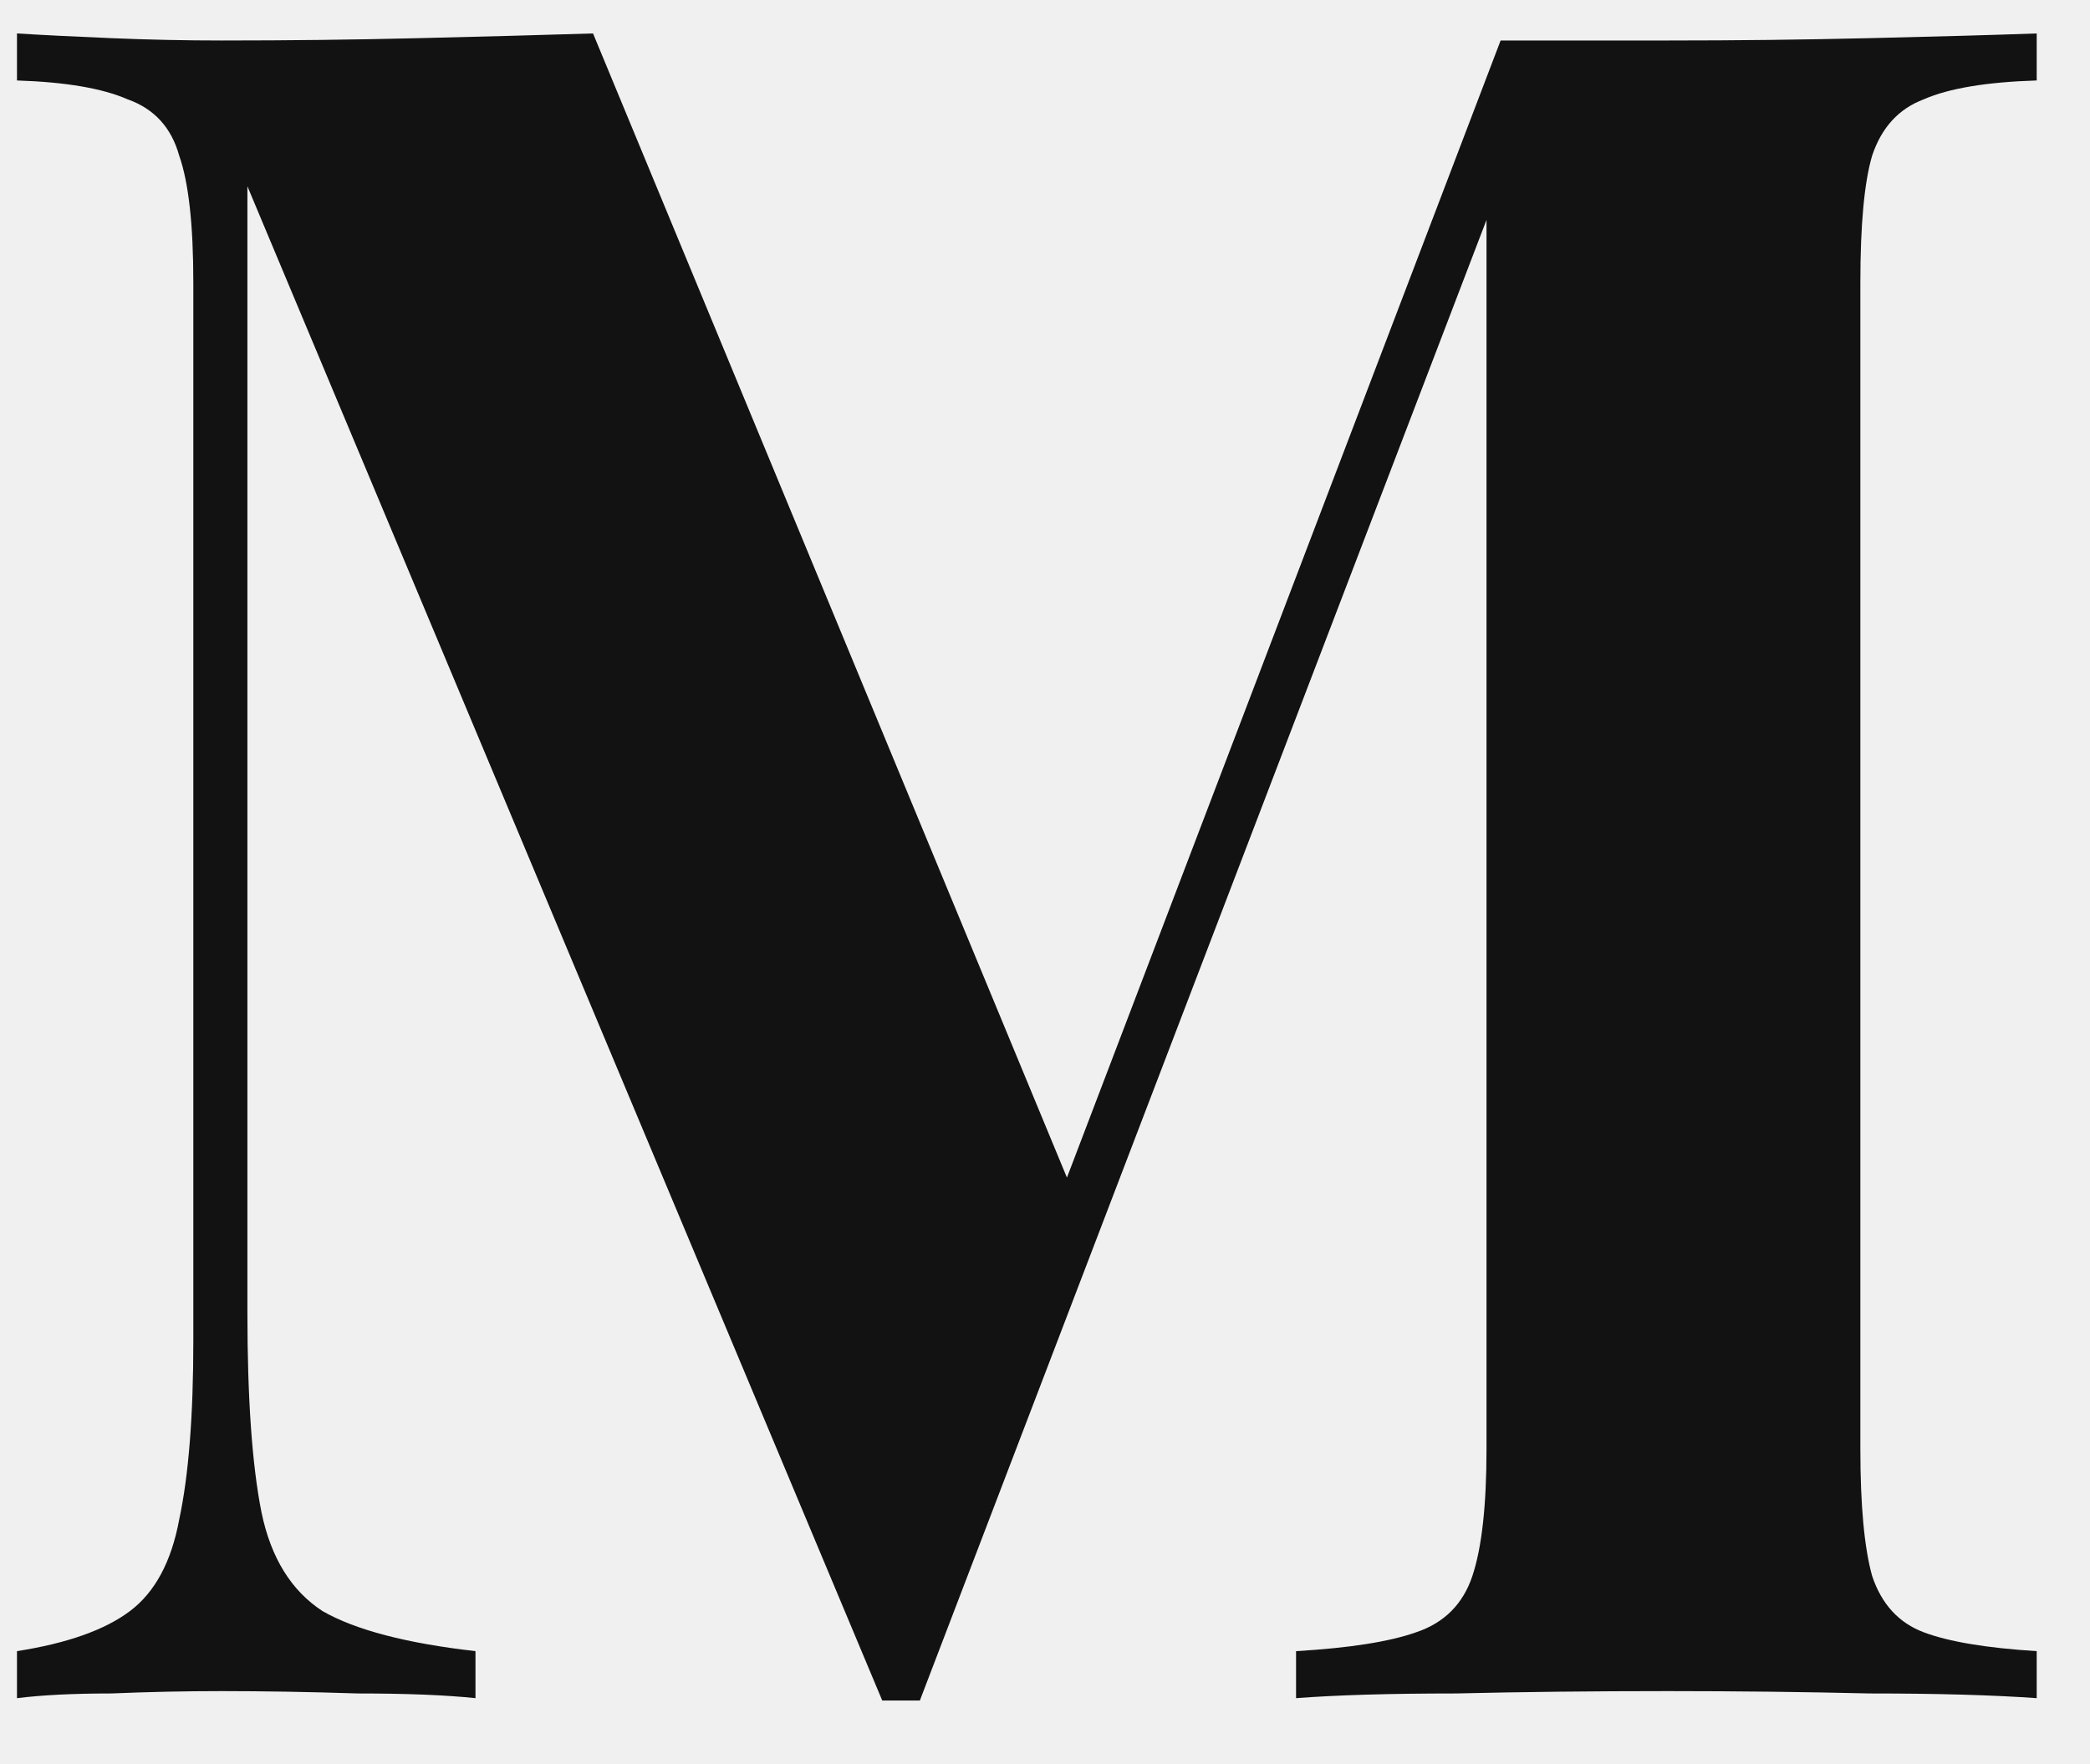
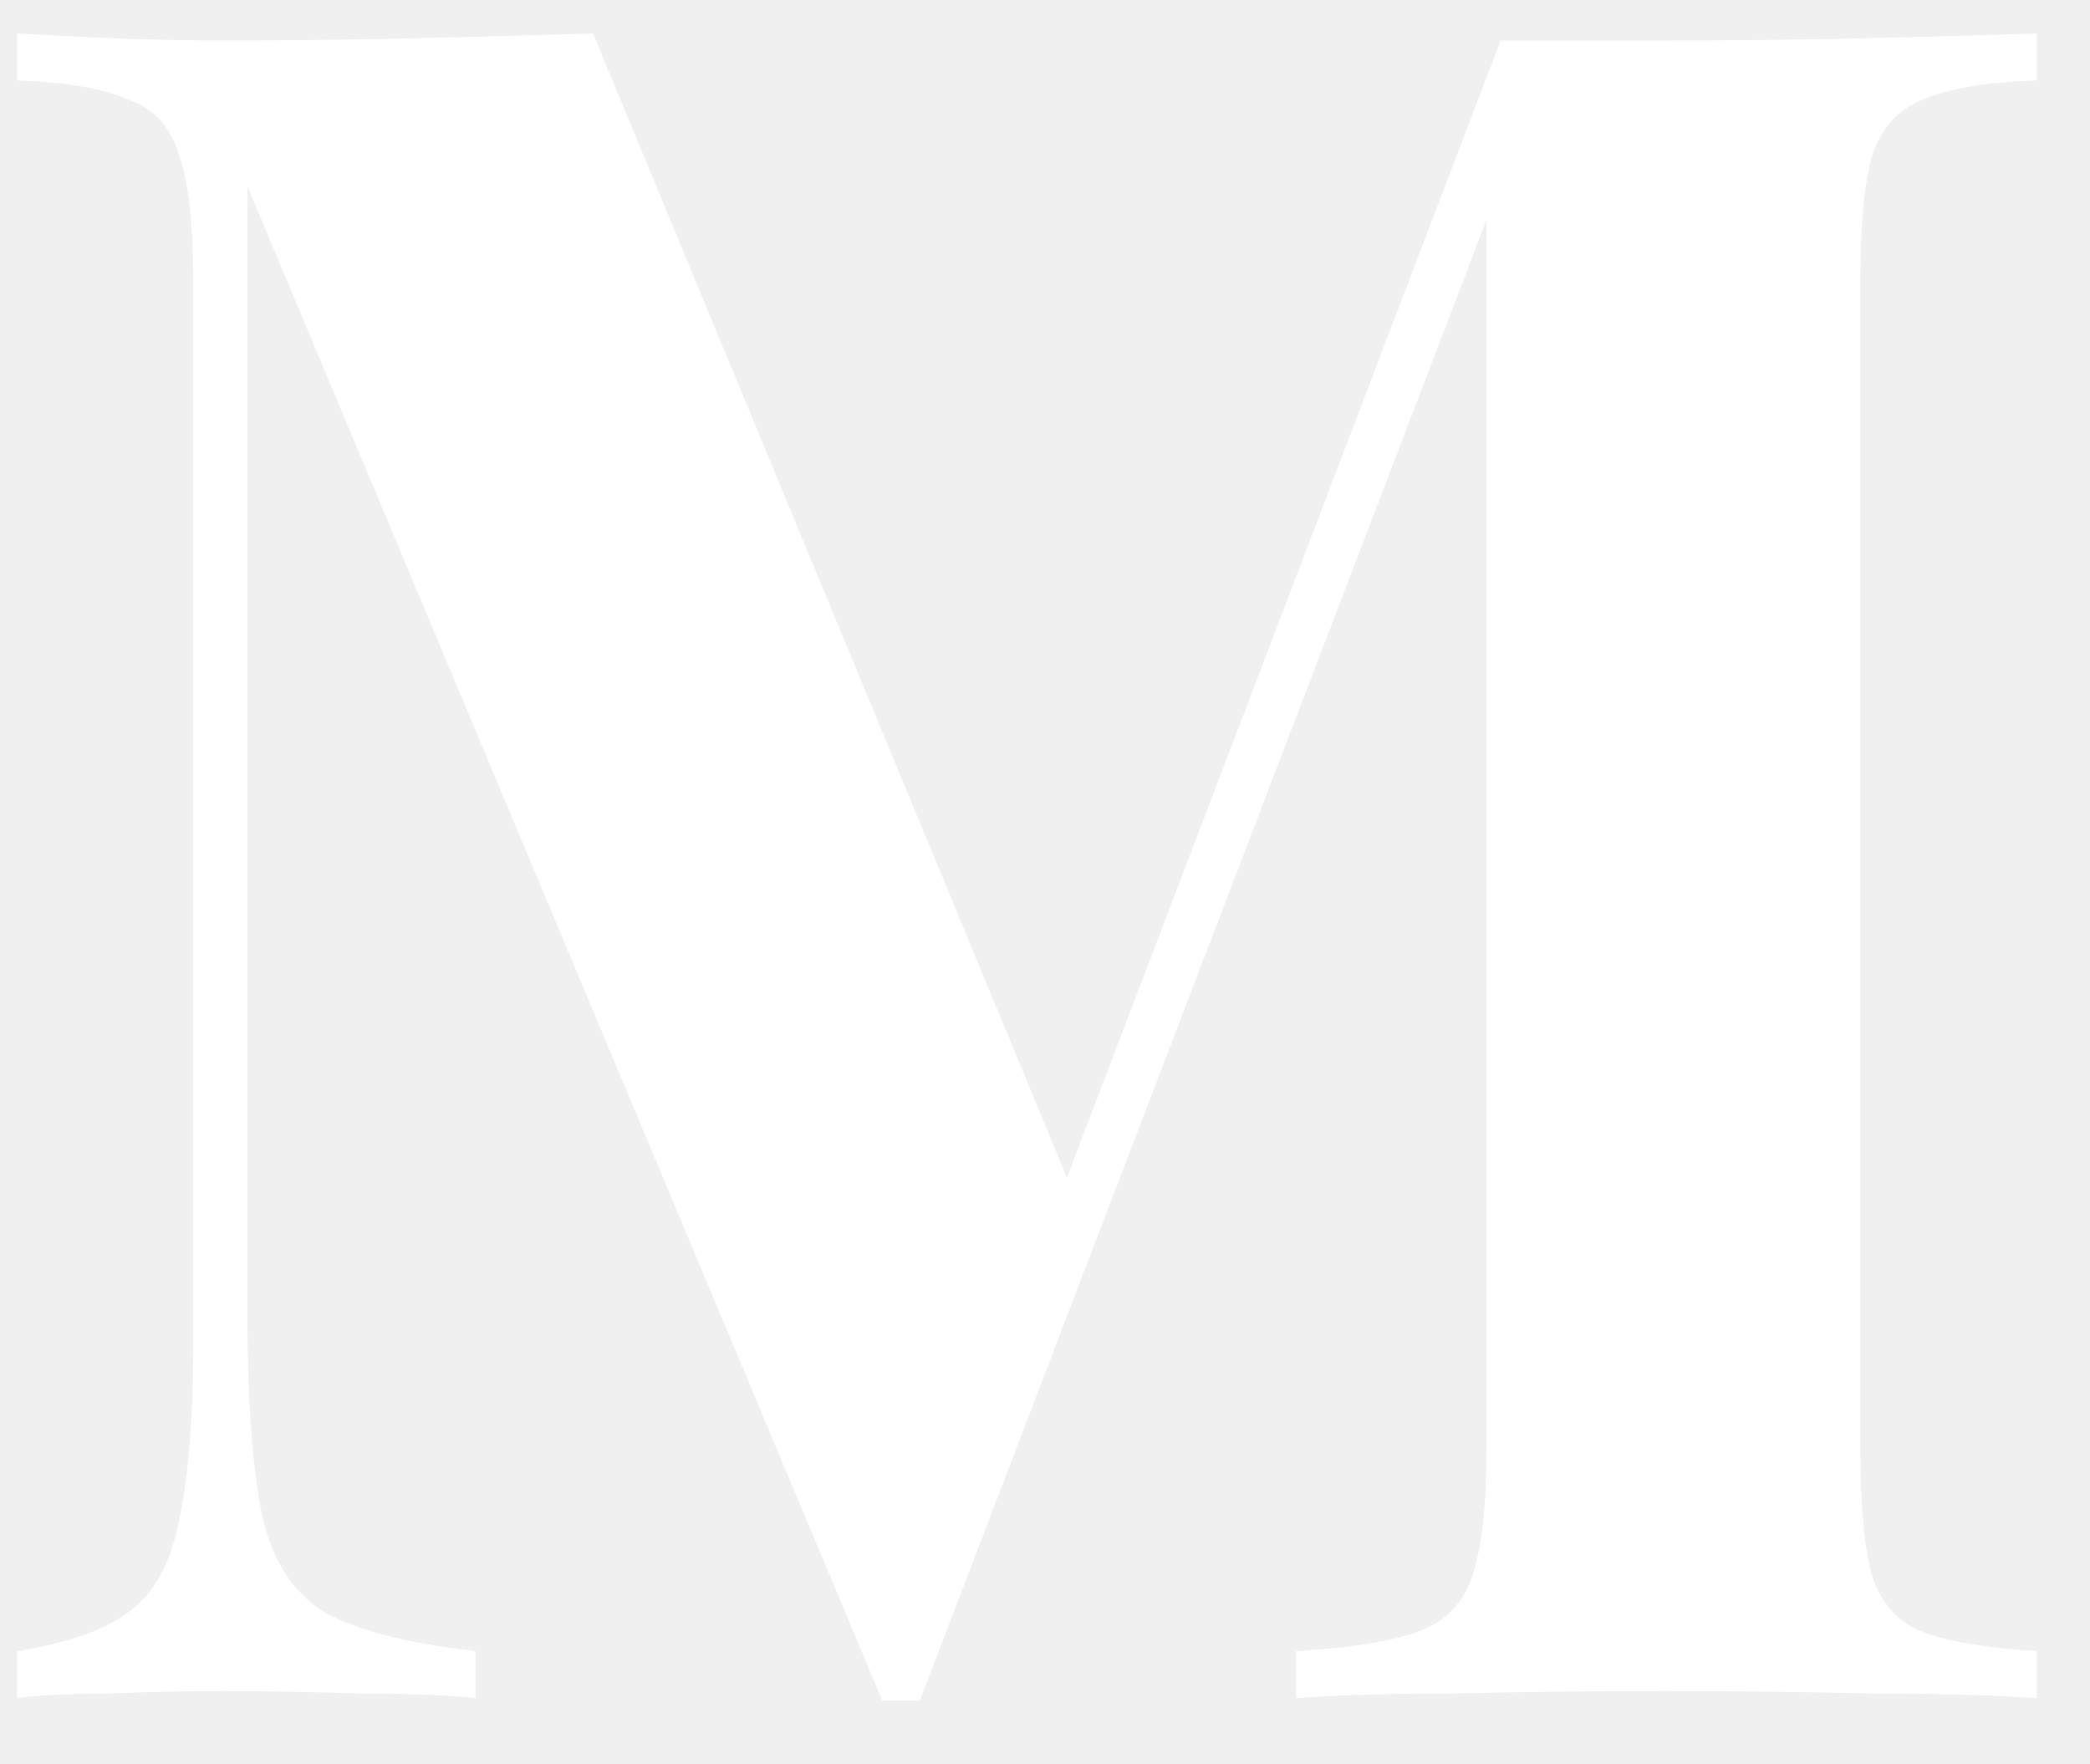
<svg xmlns="http://www.w3.org/2000/svg" viewBox="0 0 32 27" fill="none">
-   <path d="M31.184 0.512V1.232C30.416 1.256 29.84 1.352 29.456 1.52C29.072 1.664 28.808 1.952 28.664 2.384C28.544 2.792 28.484 3.44 28.484 4.328V22.184C28.484 23.048 28.544 23.696 28.664 24.128C28.808 24.56 29.072 24.848 29.456 24.992C29.84 25.136 30.416 25.232 31.184 25.28V26C30.512 25.952 29.66 25.928 28.628 25.928C27.62 25.904 26.588 25.892 25.532 25.892C24.38 25.892 23.3 25.904 22.292 25.928C21.284 25.928 20.468 25.952 19.844 26V25.28C20.66 25.232 21.272 25.136 21.68 24.992C22.112 24.848 22.4 24.56 22.544 24.128C22.688 23.696 22.76 23.048 22.76 22.184V2.708H23.012L14.084 26.036H13.508L3.788 2.852V20.096C3.788 21.416 3.86 22.436 4.004 23.156C4.148 23.852 4.46 24.356 4.94 24.668C5.444 24.956 6.224 25.16 7.28 25.28V26C6.824 25.952 6.224 25.928 5.48 25.928C4.736 25.904 4.04 25.892 3.392 25.892C2.84 25.892 2.276 25.904 1.7 25.928C1.124 25.928 0.644 25.952 0.26 26V25.28C1.028 25.16 1.604 24.956 1.988 24.668C2.372 24.38 2.624 23.912 2.744 23.264C2.888 22.592 2.96 21.68 2.96 20.528V4.328C2.96 3.44 2.888 2.792 2.744 2.384C2.624 1.952 2.36 1.664 1.952 1.52C1.568 1.352 1.004 1.256 0.26 1.232V0.512C0.644 0.536 1.124 0.56 1.7 0.584C2.276 0.608 2.84 0.62 3.392 0.62C4.424 0.62 5.432 0.608 6.416 0.584C7.424 0.56 8.312 0.536 9.08 0.512L16.64 18.764L15.74 19.592L22.976 0.62C23.384 0.62 23.804 0.62 24.236 0.62C24.668 0.62 25.1 0.62 25.532 0.62C26.588 0.62 27.62 0.608 28.628 0.584C29.66 0.56 30.512 0.536 31.184 0.512Z" fill="#121212" />
+   <path d="M31.184 0.512V1.232C30.416 1.256 29.84 1.352 29.456 1.52C29.072 1.664 28.808 1.952 28.664 2.384C28.544 2.792 28.484 3.44 28.484 4.328V22.184C28.484 23.048 28.544 23.696 28.664 24.128C28.808 24.56 29.072 24.848 29.456 24.992C29.84 25.136 30.416 25.232 31.184 25.28V26C30.512 25.952 29.66 25.928 28.628 25.928C27.62 25.904 26.588 25.892 25.532 25.892C24.38 25.892 23.3 25.904 22.292 25.928C21.284 25.928 20.468 25.952 19.844 26V25.28C20.66 25.232 21.272 25.136 21.68 24.992C22.112 24.848 22.4 24.56 22.544 24.128C22.688 23.696 22.76 23.048 22.76 22.184V2.708H23.012L14.084 26.036H13.508L3.788 2.852V20.096C3.788 21.416 3.86 22.436 4.004 23.156C4.148 23.852 4.46 24.356 4.94 24.668C5.444 24.956 6.224 25.16 7.28 25.28V26C6.824 25.952 6.224 25.928 5.48 25.928C4.736 25.904 4.04 25.892 3.392 25.892C2.84 25.892 2.276 25.904 1.7 25.928C1.124 25.928 0.644 25.952 0.26 26V25.28C1.028 25.16 1.604 24.956 1.988 24.668C2.372 24.38 2.624 23.912 2.744 23.264C2.888 22.592 2.96 21.68 2.96 20.528V4.328C2.96 3.44 2.888 2.792 2.744 2.384C2.624 1.952 2.36 1.664 1.952 1.52C1.568 1.352 1.004 1.256 0.26 1.232V0.512C0.644 0.536 1.124 0.56 1.7 0.584C2.276 0.608 2.84 0.62 3.392 0.62C4.424 0.62 5.432 0.608 6.416 0.584C7.424 0.56 8.312 0.536 9.08 0.512L16.64 18.764L15.74 19.592L22.976 0.62C23.384 0.62 23.804 0.62 24.236 0.62C24.668 0.62 25.1 0.62 25.532 0.62C26.588 0.62 27.62 0.608 28.628 0.584C29.66 0.56 30.512 0.536 31.184 0.512Z" fill="white" />
</svg>
